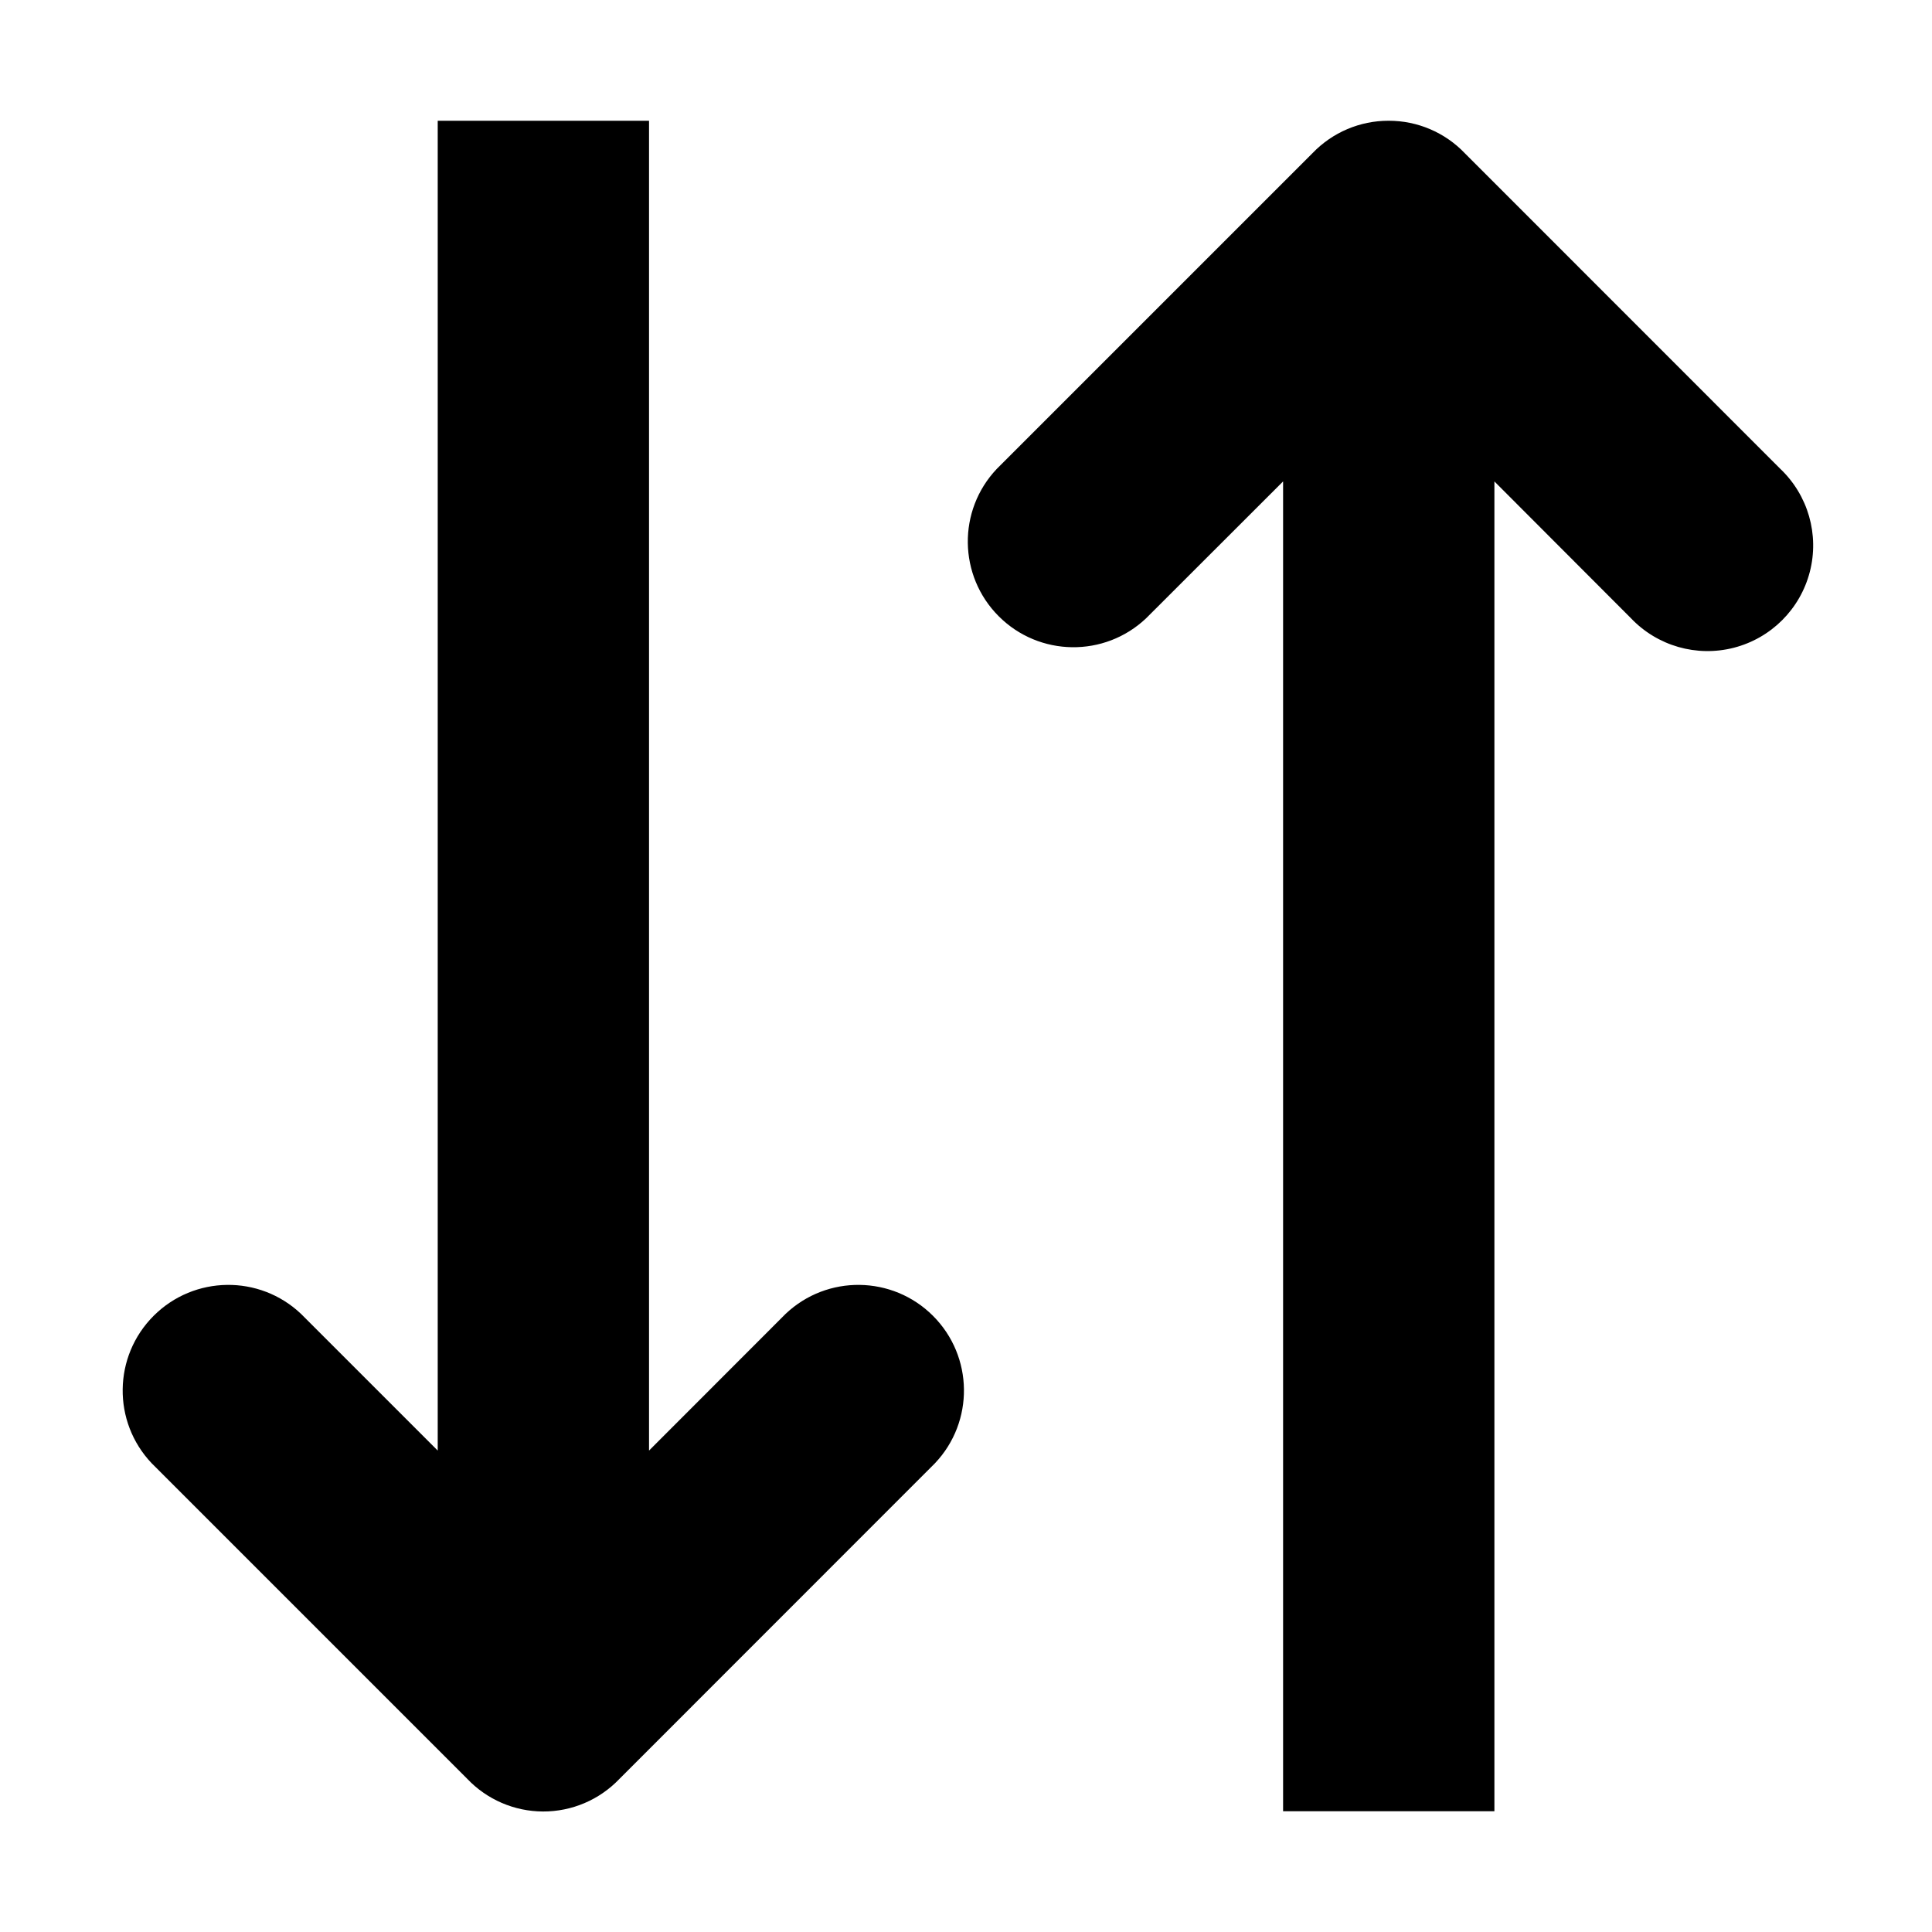
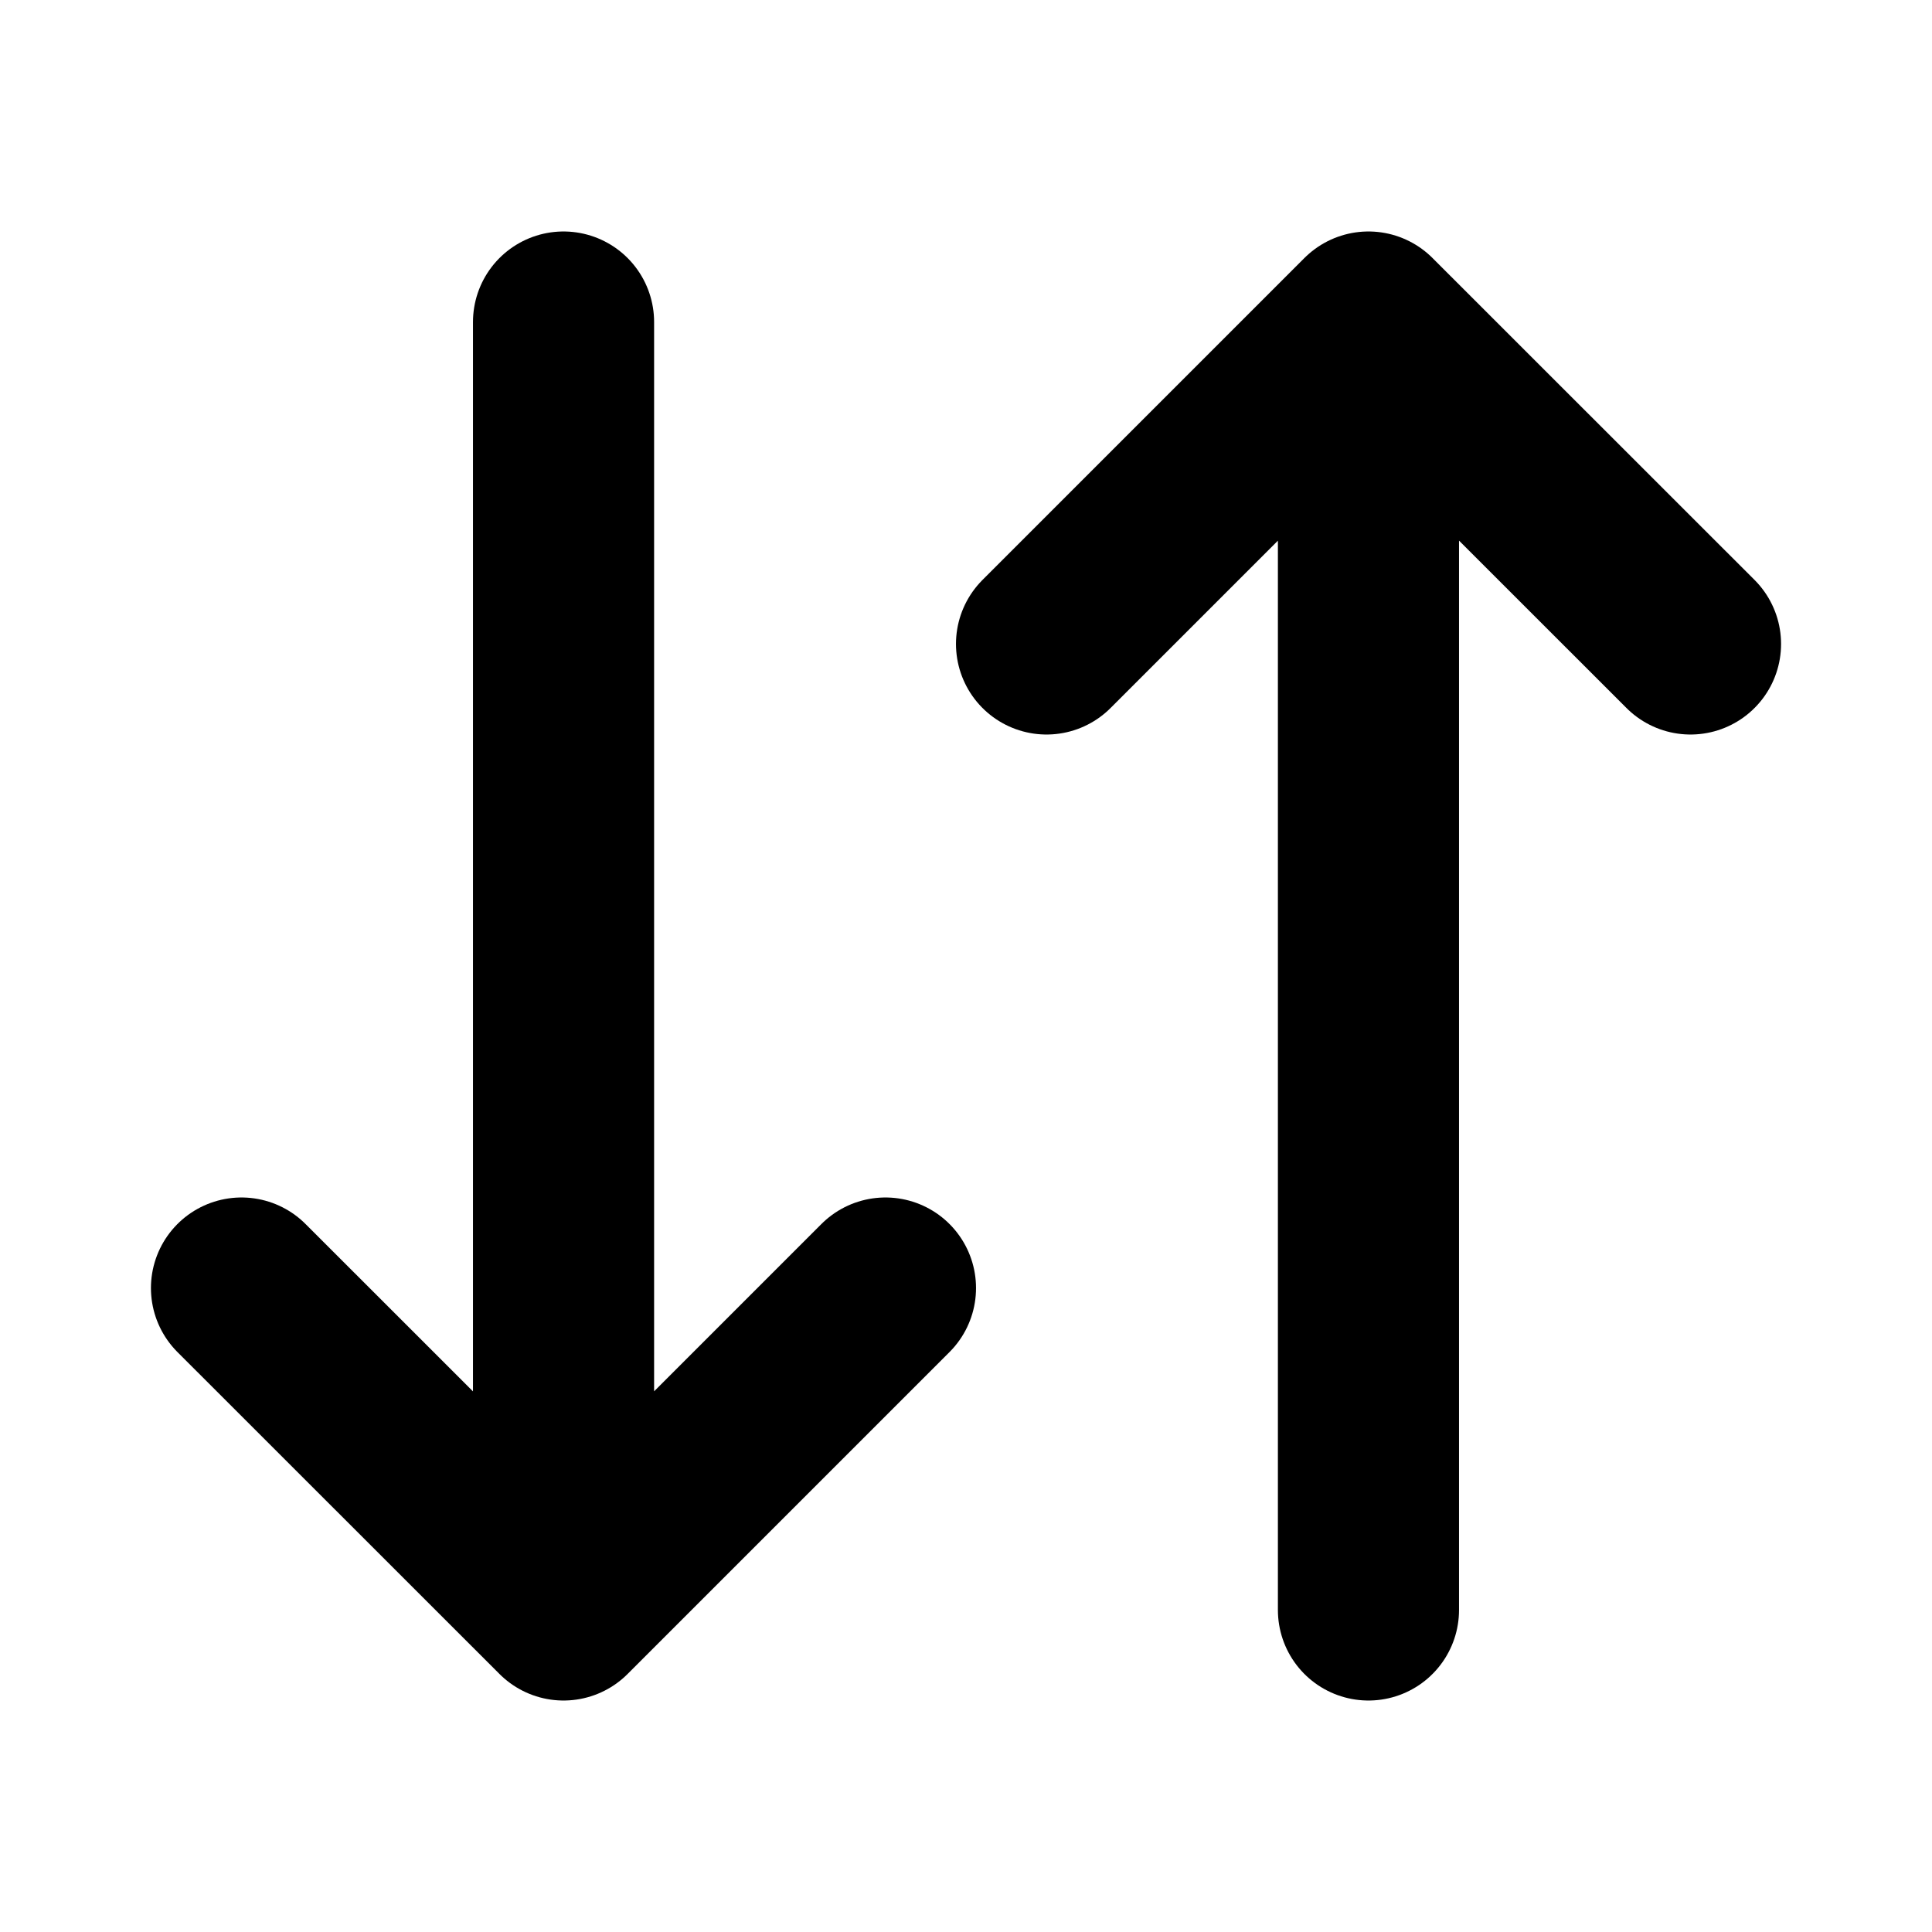
<svg xmlns="http://www.w3.org/2000/svg" width="16" height="16" fill="none" viewBox="0 0 16 16">
-   <path fill="currentColor" d="m5.375 12.013 1.131-1.132a.875.875 0 0 1 1.237 1.237l-2.615 2.616a.87.87 0 0 1-1.26-.004l-2.612-2.612a.875.875 0 0 1 1.237-1.237l1.132 1.132V1h1.75zM11.5 1a.87.87 0 0 1 .632.27l2.611 2.612a.875.875 0 1 1-1.237 1.237l-1.13-1.132V15h-1.75V3.987L9.492 5.12a.875.875 0 0 1-1.237-1.237l2.616-2.616A.87.87 0 0 1 11.5 1" />
+   <path stroke="currentColor" stroke-linecap="round" stroke-linejoin="round" stroke-width="1.5" d="m7.333 10.667-2.666 2.666L2 10.667m2.667 2.666V2.667m4 2.666 2.666-2.666L14 5.333m-2.667-2.666v10.666" />
</svg>
